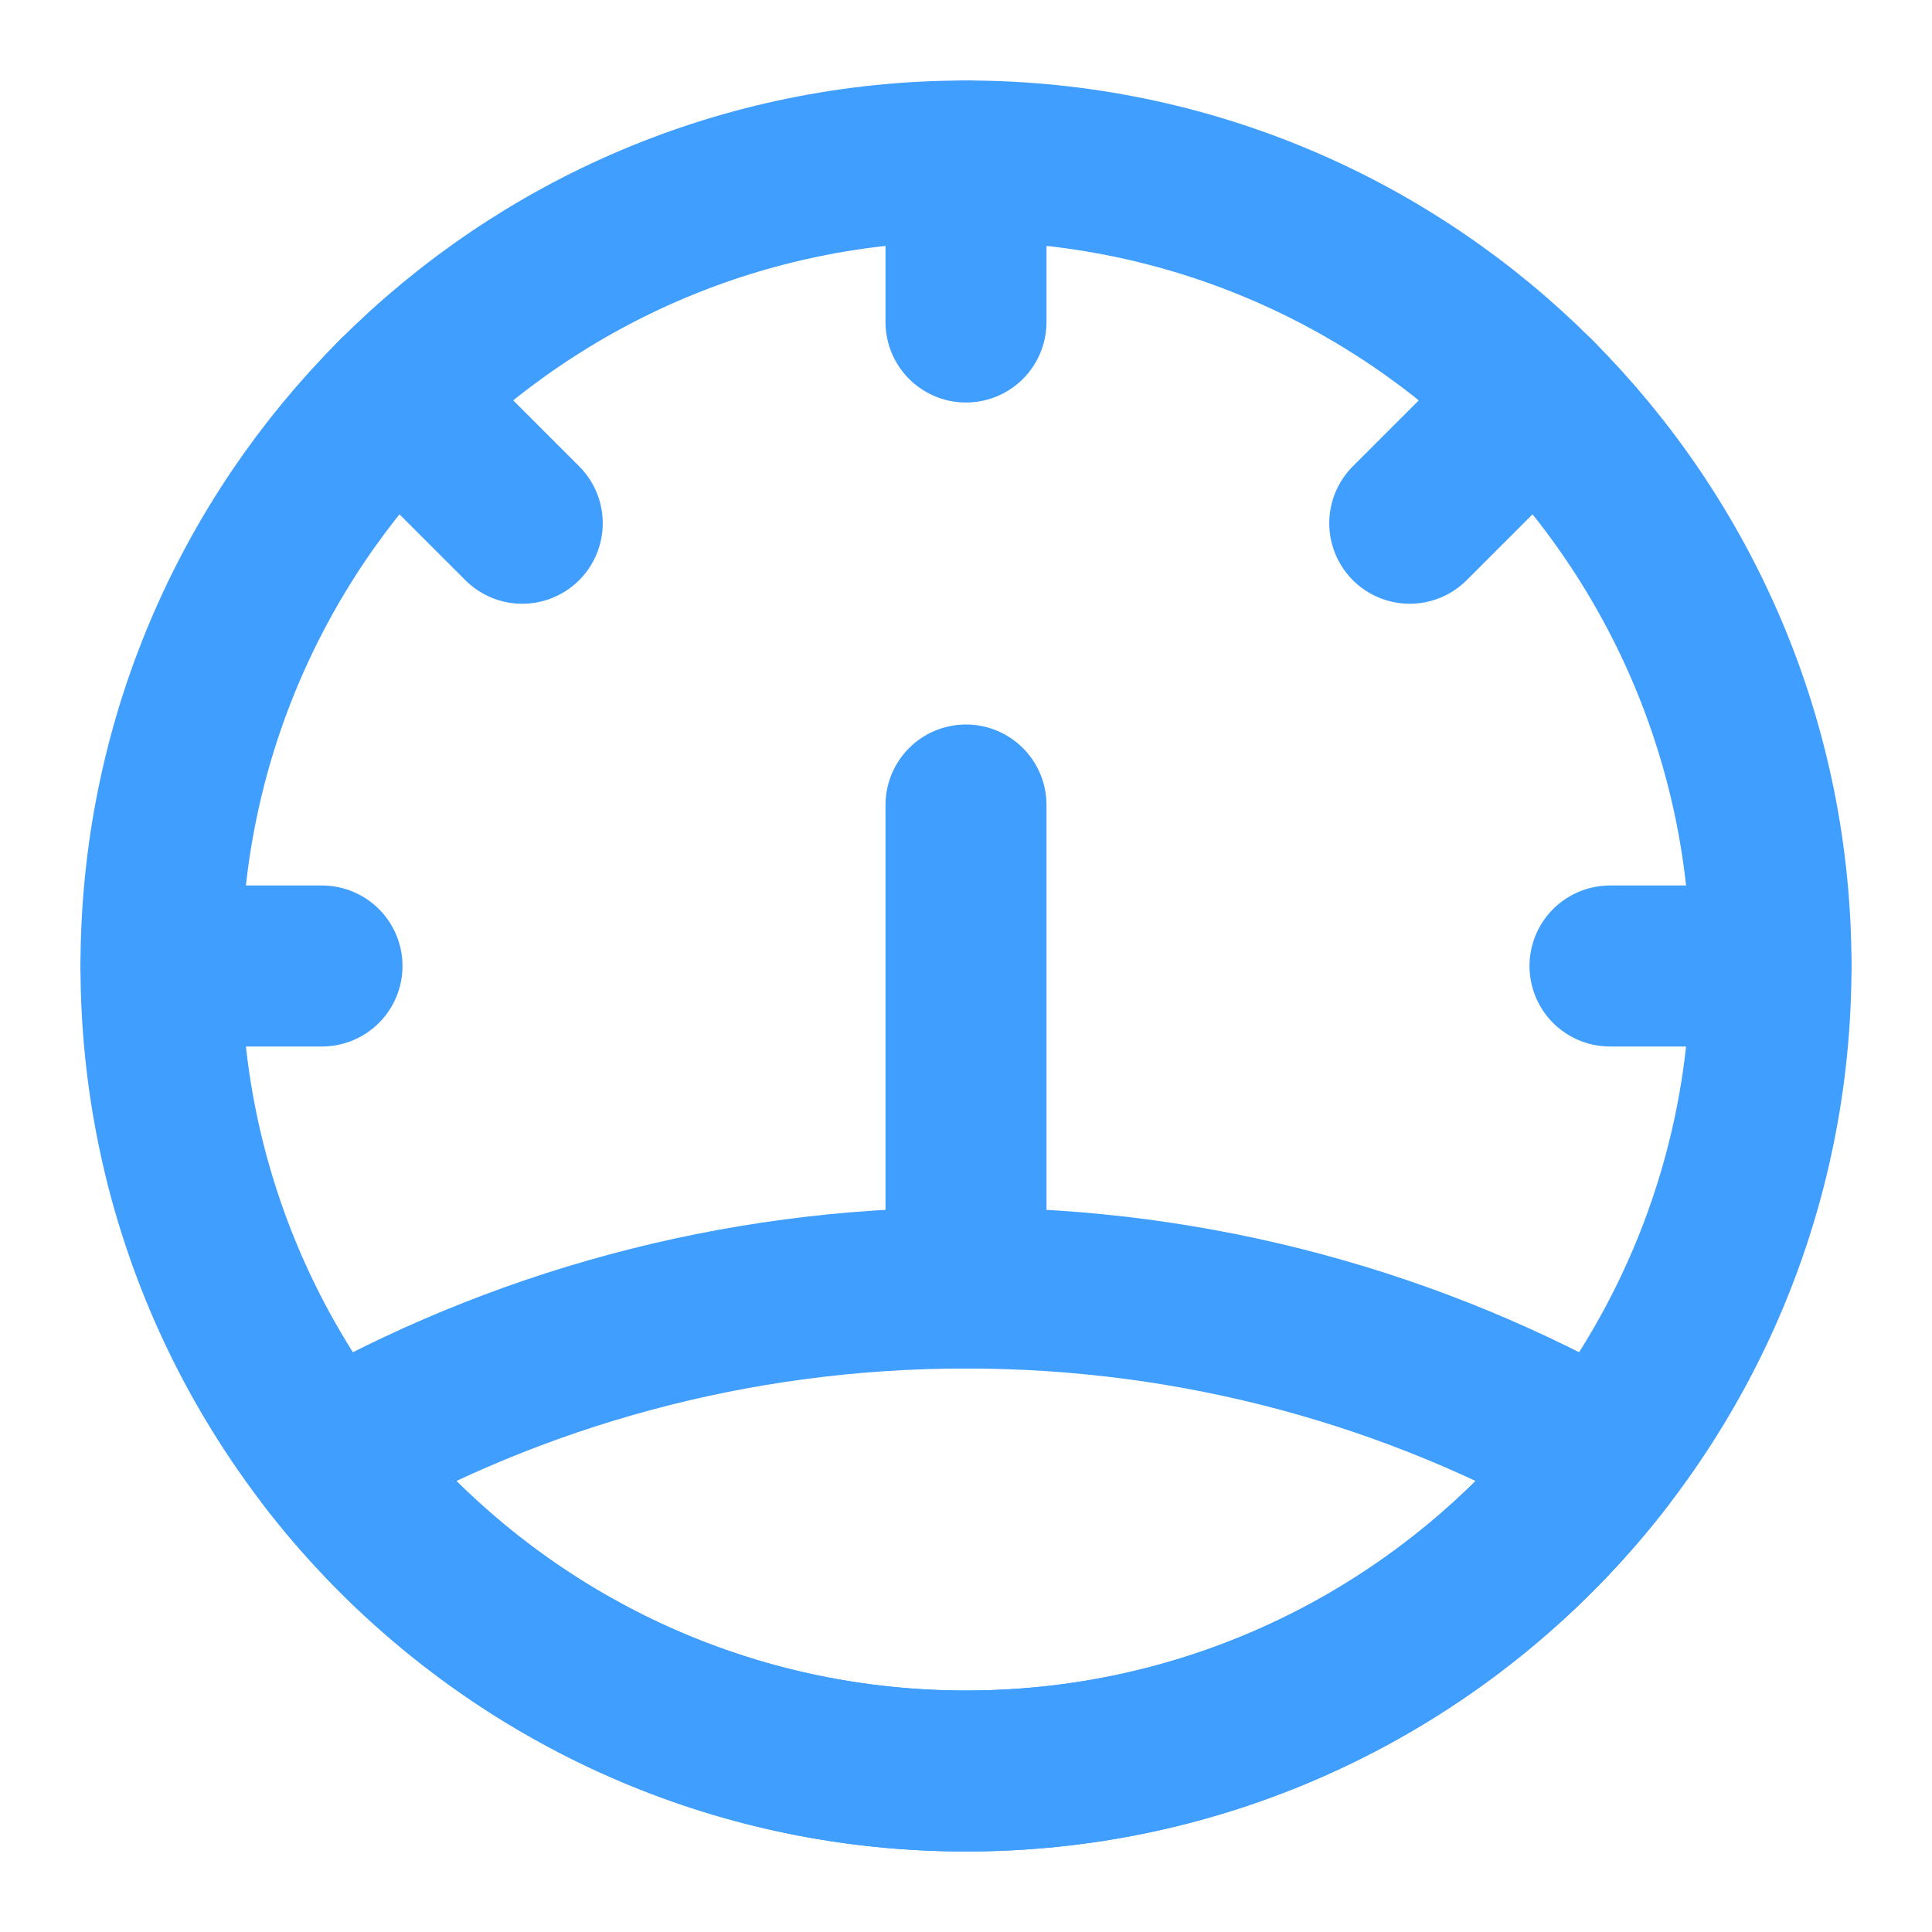
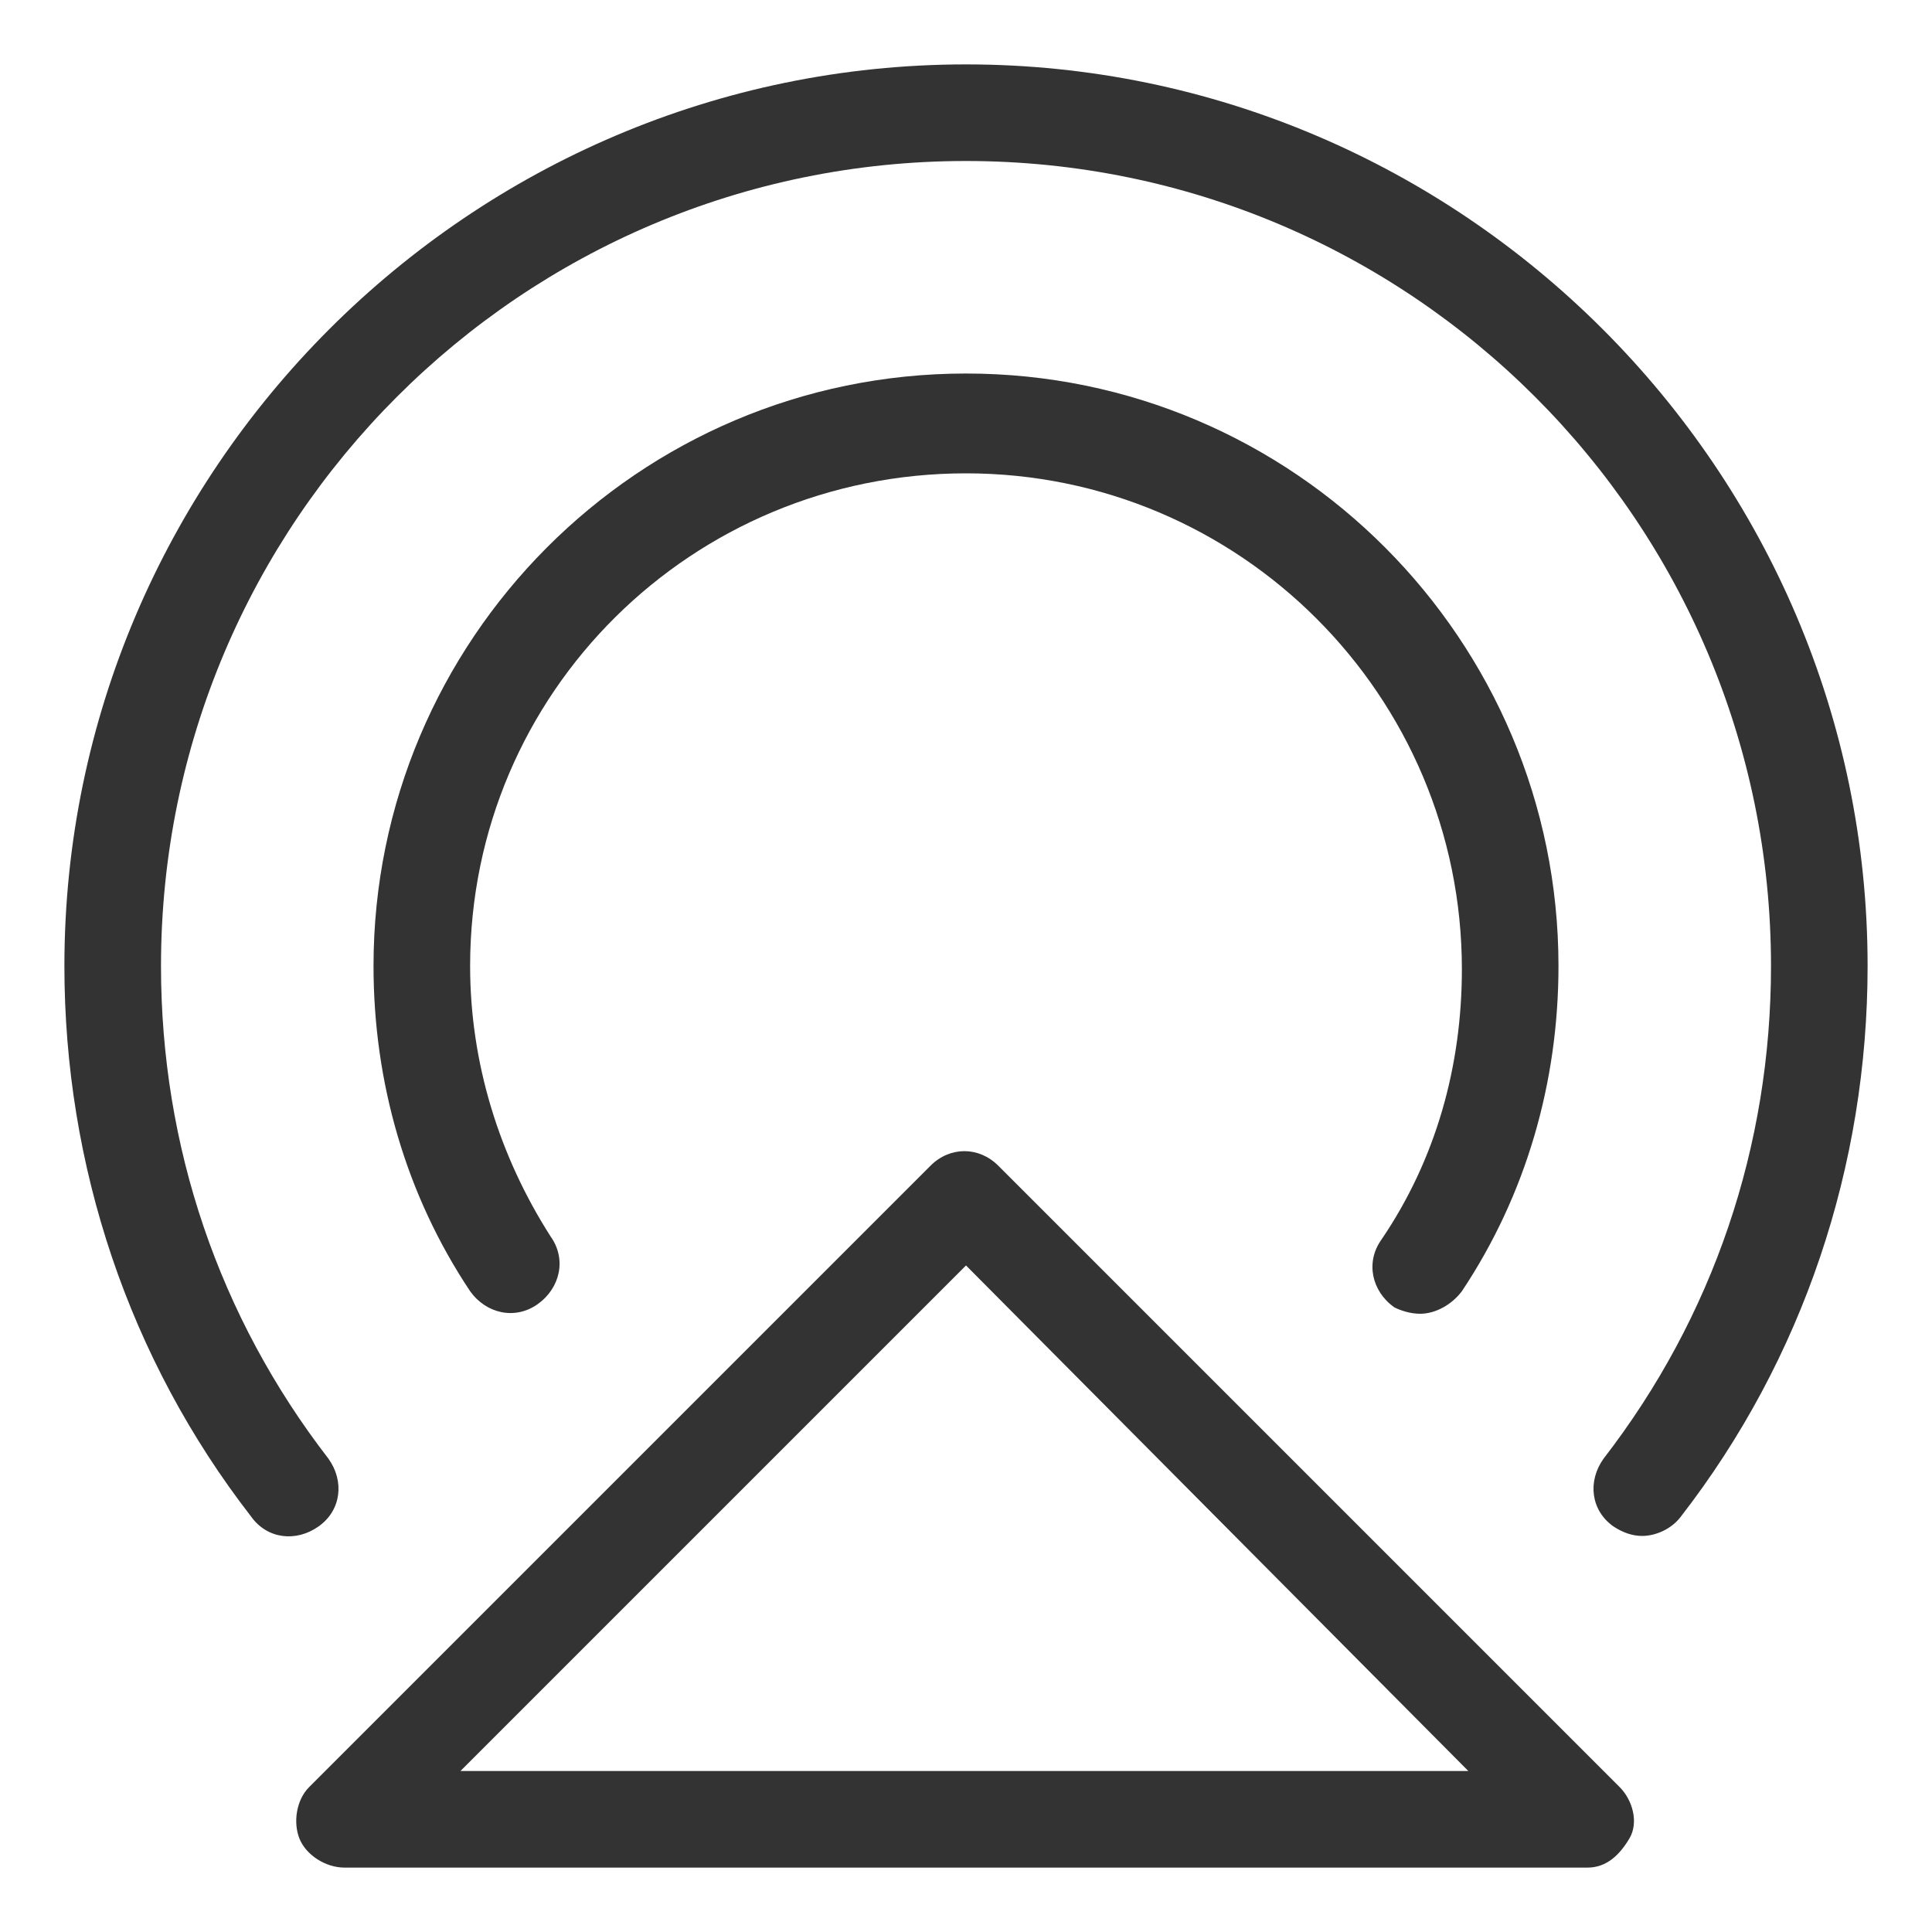
- <svg xmlns="http://www.w3.org/2000/svg" width="24" height="24" viewBox="0 0 48 48" fill="none">
-   <path d="M24 44C35.046 44 44 35.046 44 24C44 18.484 41.767 13.489 38.155 9.87C34.534 6.244 29.529 4 24 4C18.471 4 13.466 6.244 9.845 9.87C6.233 13.489 4 18.483 4 24C4 35.046 12.954 44 24 44Z" stroke="#409EFF" stroke-width="4" stroke-linecap="round" stroke-linejoin="round" />
-   <path d="M4 24H8" stroke="#409EFF" stroke-width="4" stroke-linecap="round" stroke-linejoin="round" />
-   <path d="M9.845 9.87L12.975 13" stroke="#409EFF" stroke-width="4" stroke-linecap="round" stroke-linejoin="round" />
-   <path d="M24 4V8" stroke="#409EFF" stroke-width="4" stroke-linecap="round" stroke-linejoin="round" />
-   <path d="M44 24H40" stroke="#409EFF" stroke-width="4" stroke-linecap="round" stroke-linejoin="round" />
-   <path d="M38.155 9.87L35.025 13" stroke="#409EFF" stroke-width="4" stroke-linecap="round" stroke-linejoin="round" />
-   <path d="M24 20V32" stroke="#409EFF" stroke-width="4" stroke-linecap="round" stroke-linejoin="round" />
-   <path d="M39.852 36.196C36.195 40.942 30.455 44 24 44C17.545 44 11.805 40.942 8.148 36.196C12.821 33.526 18.232 32 24 32C29.768 32 35.179 33.526 39.852 36.196Z" stroke="#409EFF" stroke-width="4" stroke-linecap="round" stroke-linejoin="round" />
+ <svg xmlns="http://www.w3.org/2000/svg" t="1747194387997" class="icon" viewBox="0 0 1024 1024" version="1.1" p-id="33768" width="200" height="200">
+   <path d="M870.4 814.08c-5.12 0-10.24-1.707-15.36-5.12-11.947-8.533-13.653-23.893-5.12-35.84C907.947 698.027 938.667 607.573 938.667 512 938.667 276.48 747.52 85.333 512 85.333S85.333 276.48 85.333 512c0 95.573 30.72 186.027 88.747 261.12 8.533 11.947 6.827 27.307-5.12 35.84s-27.307 6.827-35.84-5.12C68.267 720.213 34.133 617.813 34.133 512 34.133 249.173 249.173 34.133 512 34.133s477.867 215.04 477.867 477.867c0 105.813-34.133 208.213-98.987 291.84-5.12 6.827-13.653 10.24-20.48 10.24z" fill="#333333" p-id="33769" />
+   <path d="M752.64 696.32c-5.12 0-10.24-1.707-13.653-3.413-11.947-8.533-15.36-23.893-6.827-35.84 29.013-42.667 42.667-92.16 42.667-143.36 0-145.067-117.76-262.827-262.827-262.827S249.173 366.933 249.173 512c0 51.2 15.36 100.693 42.667 143.36 8.533 11.947 5.12 27.307-6.827 35.84s-27.307 5.12-35.84-6.827c-34.133-51.2-51.2-110.933-51.2-172.373 0-172.373 139.947-314.027 314.027-314.027S826.027 339.627 826.027 512c0 61.44-17.067 121.173-51.2 172.373-5.12 6.827-13.653 11.947-22.187 11.947z" fill="#333333" p-id="33770" />
+   <path d="M841.387 989.867H182.613c-10.24 0-20.48-6.827-23.893-15.36s-1.707-20.48 5.12-27.307l329.387-329.387c10.24-10.24 25.6-10.24 35.84 0l329.387 329.387c6.827 6.827 10.24 18.773 5.12 27.307s-11.947 15.36-22.187 15.36z m-597.333-51.2h534.187L512 670.72 244.053 938.667z" fill="#333333" p-id="33771" />
</svg>
